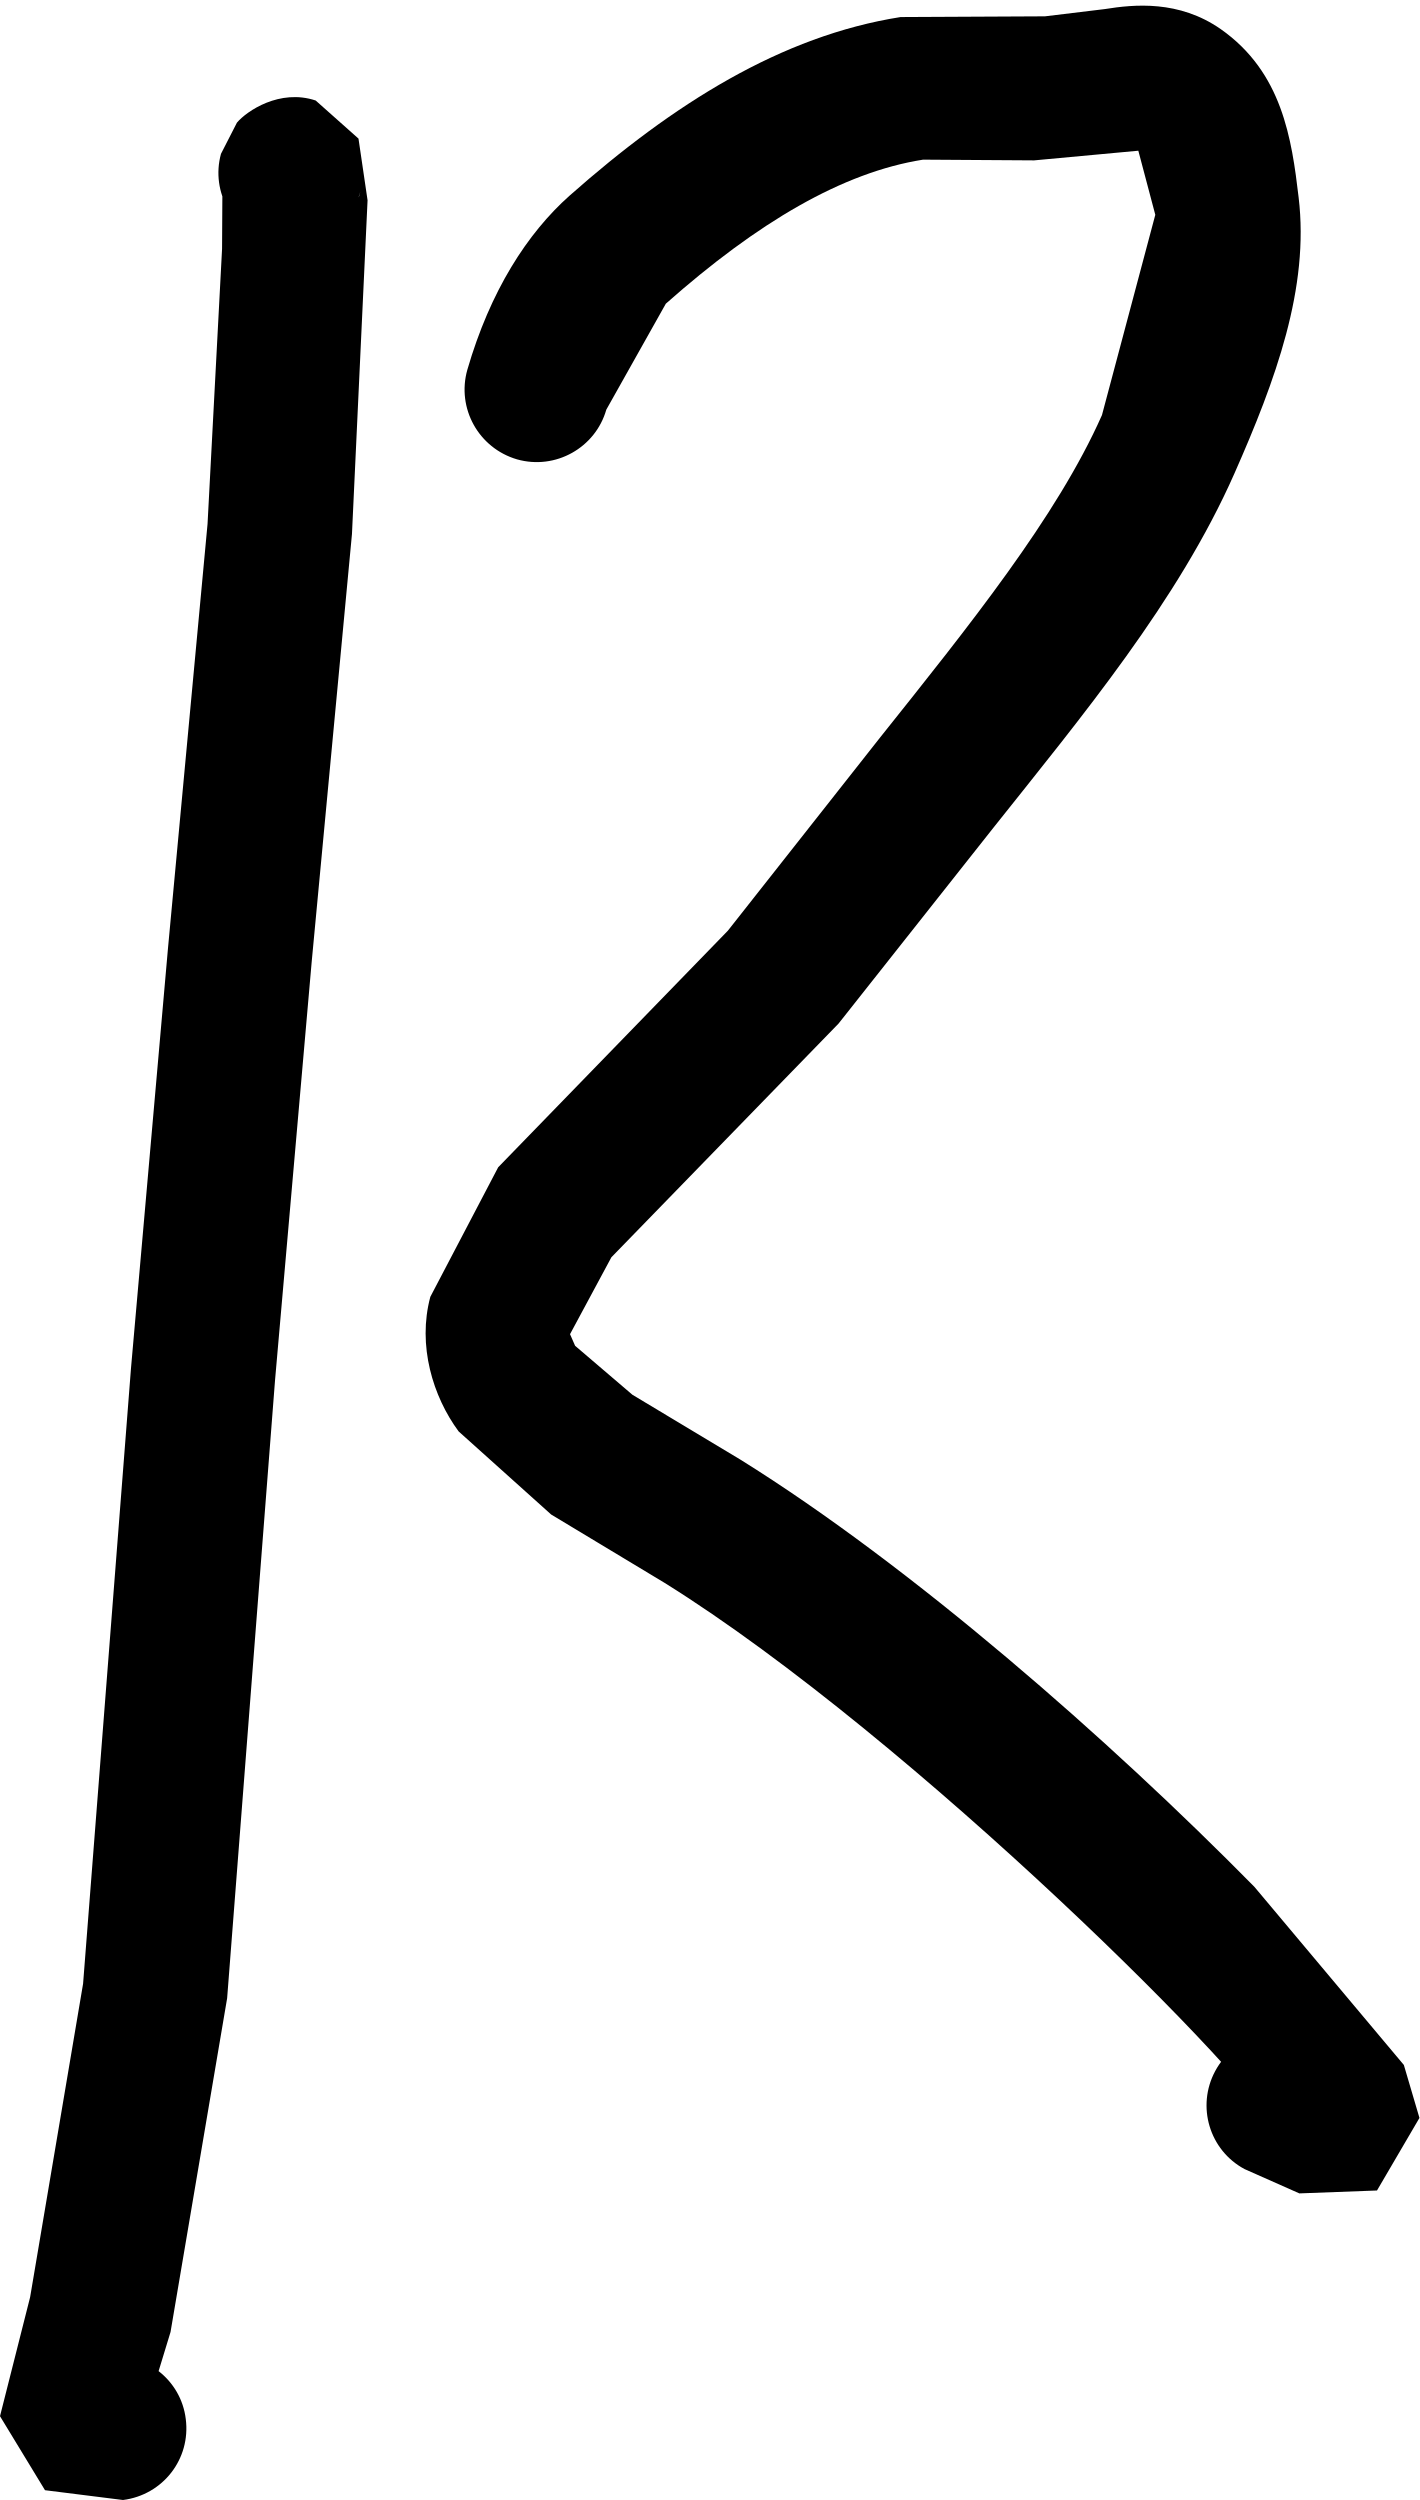
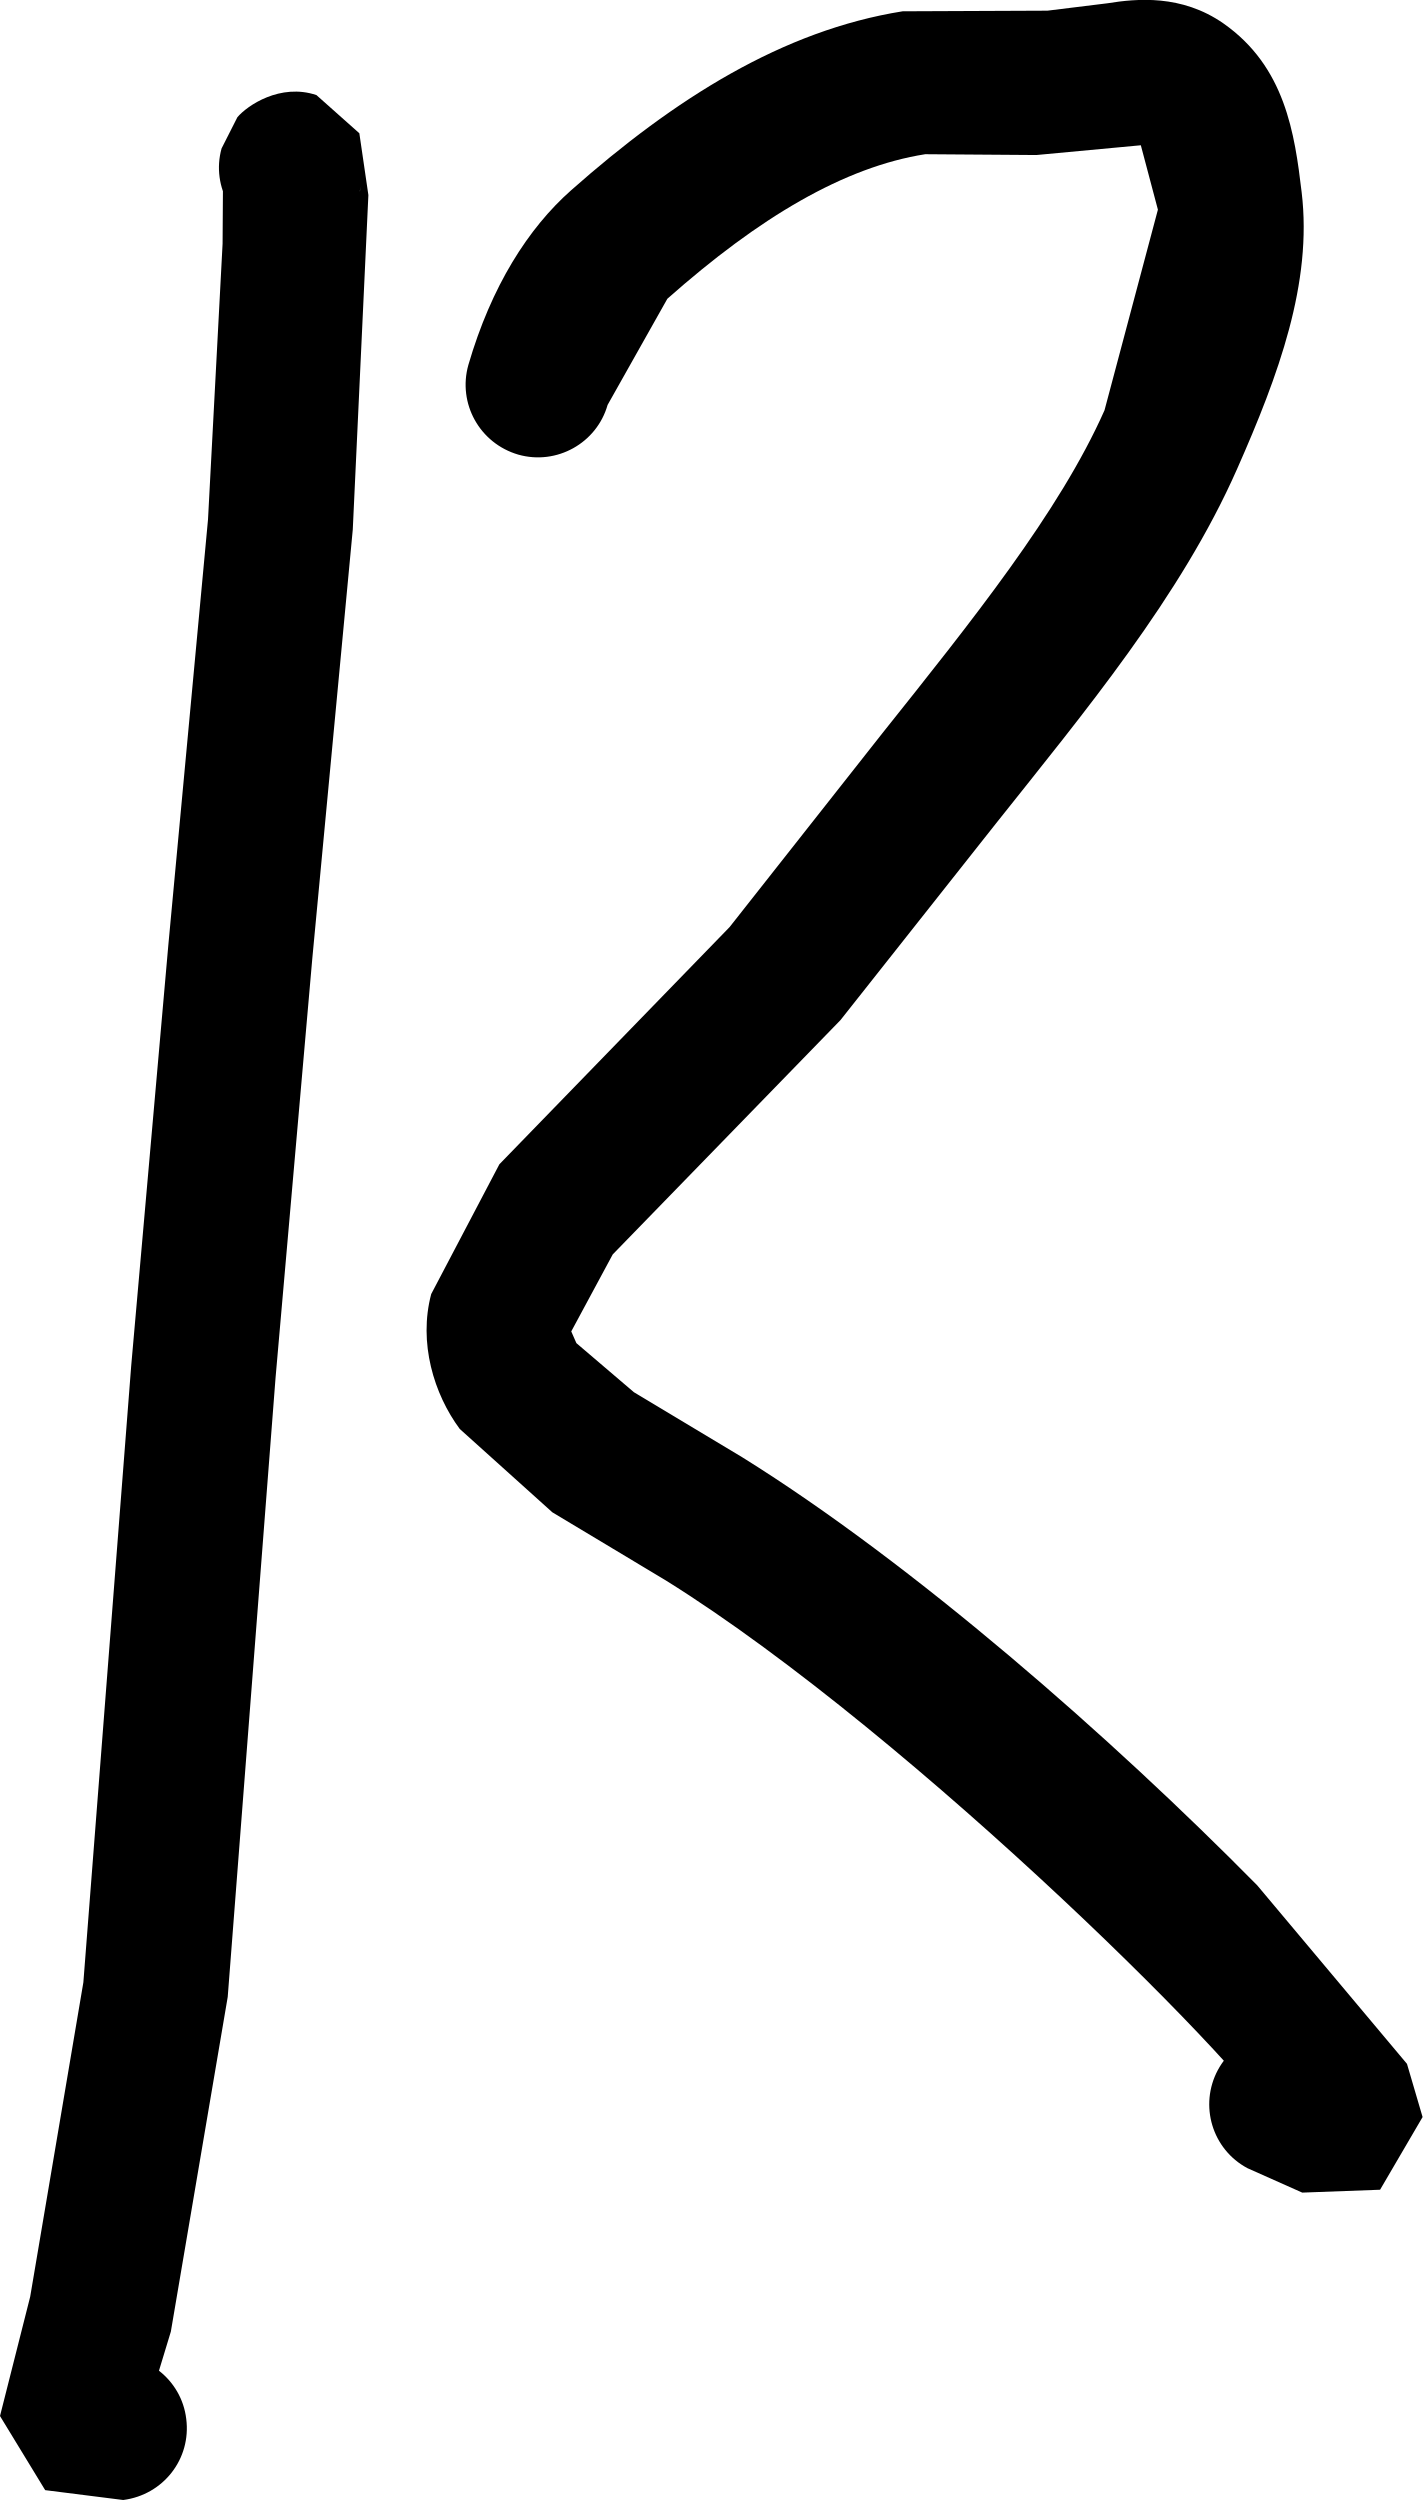
- <svg xmlns="http://www.w3.org/2000/svg" viewBox="0 0 3.912 6.890" width="3.912" height="6.890">
+ <svg xmlns="http://www.w3.org/2000/svg" viewBox="0 0 6.928 12.175" width="6.928" height="12.175">
  <g fill="black" stroke="none">
-     <path d="M 0.993 0.528 C 0.965 0.635 0.855 0.697 0.749 0.669 C 0.643 0.640 0.580 0.530 0.609 0.424 L 0.653 0.338 C 0.680 0.306 0.771 0.244 0.870 0.277 L 0.988 0.382 L 1.013 0.552 L 0.970 1.472 L 0.859 2.651 L 0.758 3.804 L 0.626 5.507 L 0.470 6.427 L 0.398 6.663 L 0.398 6.646 L 0.393 6.612 L 0.341 6.531 L 0.290 6.502 L 0.264 6.496 L 0.290 6.494 C 0.399 6.481 0.499 6.558 0.512 6.667 C 0.526 6.777 0.449 6.876 0.339 6.890 L 0.124 6.863 L 0.000 6.659 L 0.083 6.331 L 0.229 5.467 L 0.361 3.771 L 0.463 2.613 L 0.572 1.444 L 0.612 0.686 L 0.613 0.512 L 0.625 0.546 L 0.650 0.589 L 0.722 0.646 L 0.842 0.662 L 0.922 0.628 L 0.973 0.574 L 0.990 0.540 L 0.993 0.528 Z" />
-     <path d="M 1.671 1.129 C 1.641 1.234 1.531 1.296 1.425 1.266 C 1.319 1.235 1.258 1.125 1.288 1.019 C 1.351 0.802 1.453 0.643 1.570 0.539 C 1.856 0.286 2.153 0.099 2.482 0.047 L 2.880 0.045 L 3.045 0.025 C 3.126 0.012 3.249 0.000 3.364 0.080 C 3.534 0.199 3.560 0.383 3.579 0.544 C 3.609 0.793 3.516 1.047 3.402 1.305 C 3.247 1.656 2.982 1.974 2.738 2.281 L 2.311 2.821 L 1.685 3.465 L 1.571 3.677 L 1.585 3.709 L 1.743 3.844 L 2.041 4.023 C 2.513 4.317 3.056 4.793 3.457 5.200 L 3.869 5.691 L 3.912 5.837 L 3.795 6.037 L 3.581 6.045 L 3.430 5.978 C 3.333 5.926 3.297 5.805 3.349 5.708 C 3.401 5.611 3.522 5.575 3.619 5.627 L 3.699 5.665 L 3.671 5.666 L 3.633 5.674 L 3.583 5.701 L 3.540 5.749 L 3.513 5.841 L 3.519 5.879 C 3.483 5.758 2.518 4.790 1.831 4.362 L 1.519 4.174 L 1.264 3.945 C 1.193 3.849 1.150 3.708 1.186 3.574 L 1.373 3.217 L 2.006 2.565 L 2.426 2.032 C 2.670 1.726 2.913 1.424 3.037 1.144 L 3.184 0.592 L 3.135 0.407 L 3.152 0.414 L 2.850 0.442 L 2.544 0.440 C 2.322 0.475 2.088 0.613 1.835 0.837 L 1.671 1.129 Z" />
+     <path d="M 1.759 0.907 C 1.709 1.097 1.514 1.207 1.327 1.157 C 1.139 1.106 1.027 0.911 1.079 0.723 L 1.156 0.571 C 1.204 0.514 1.365 0.404 1.541 0.463 L 1.750 0.649 L 1.794 0.950 L 1.718 2.579 L 1.521 4.667 L 1.342 6.709 L 1.109 9.725 L 0.832 11.355 L 0.705 11.773 L 0.705 11.743 L 0.696 11.682 L 0.604 11.539 L 0.514 11.488 L 0.468 11.477 L 0.514 11.473 C 0.707 11.450 0.884 11.587 0.907 11.780 C 0.932 11.975 0.795 12.150 0.600 12.175 L 0.220 12.127 L 0.000 11.766 L 0.147 11.185 L 0.406 9.654 L 0.639 6.651 L 0.820 4.600 L 1.013 2.530 L 1.084 1.187 L 1.086 0.879 L 1.107 0.939 L 1.151 1.015 L 1.279 1.116 L 1.491 1.145 L 1.633 1.084 L 1.723 0.989 L 1.753 0.929 L 1.759 0.907 Z" />
+     <path d="M 2.959 1.972 C 2.906 2.158 2.711 2.267 2.524 2.214 C 2.336 2.159 2.228 1.965 2.281 1.777 C 2.393 1.393 2.573 1.111 2.781 0.927 C 3.287 0.479 3.813 0.148 4.396 0.055 L 5.101 0.052 L 5.393 0.016 C 5.536 -0.007 5.754 -0.028 5.958 0.114 C 6.259 0.325 6.305 0.650 6.339 0.936 C 6.392 1.377 6.227 1.826 6.025 2.283 C 5.751 2.905 5.281 3.468 4.849 4.012 L 4.093 4.968 L 2.984 6.109 L 2.782 6.484 L 2.807 6.541 L 3.087 6.780 L 3.615 7.097 C 4.451 7.618 5.412 8.461 6.123 9.182 L 6.852 10.051 L 6.928 10.310 L 6.721 10.664 L 6.342 10.678 L 6.075 10.559 C 5.903 10.467 5.839 10.253 5.931 10.081 C 6.023 9.910 6.238 9.846 6.409 9.938 L 6.551 10.005 L 6.502 10.007 L 6.434 10.021 L 6.346 10.069 L 6.270 10.154 L 6.222 10.317 L 6.232 10.384 C 6.169 10.170 4.459 8.455 3.243 7.697 L 2.690 7.365 L 2.239 6.959 C 2.113 6.789 2.037 6.539 2.100 6.302 L 2.432 5.670 L 3.553 4.515 L 4.297 3.571 C 4.729 3.029 5.159 2.494 5.379 1.998 L 5.639 1.021 L 5.552 0.693 L 5.582 0.705 L 5.047 0.755 L 4.506 0.751 C 4.112 0.813 3.698 1.058 3.250 1.455 L 2.959 1.972 Z" />
  </g>
</svg>
